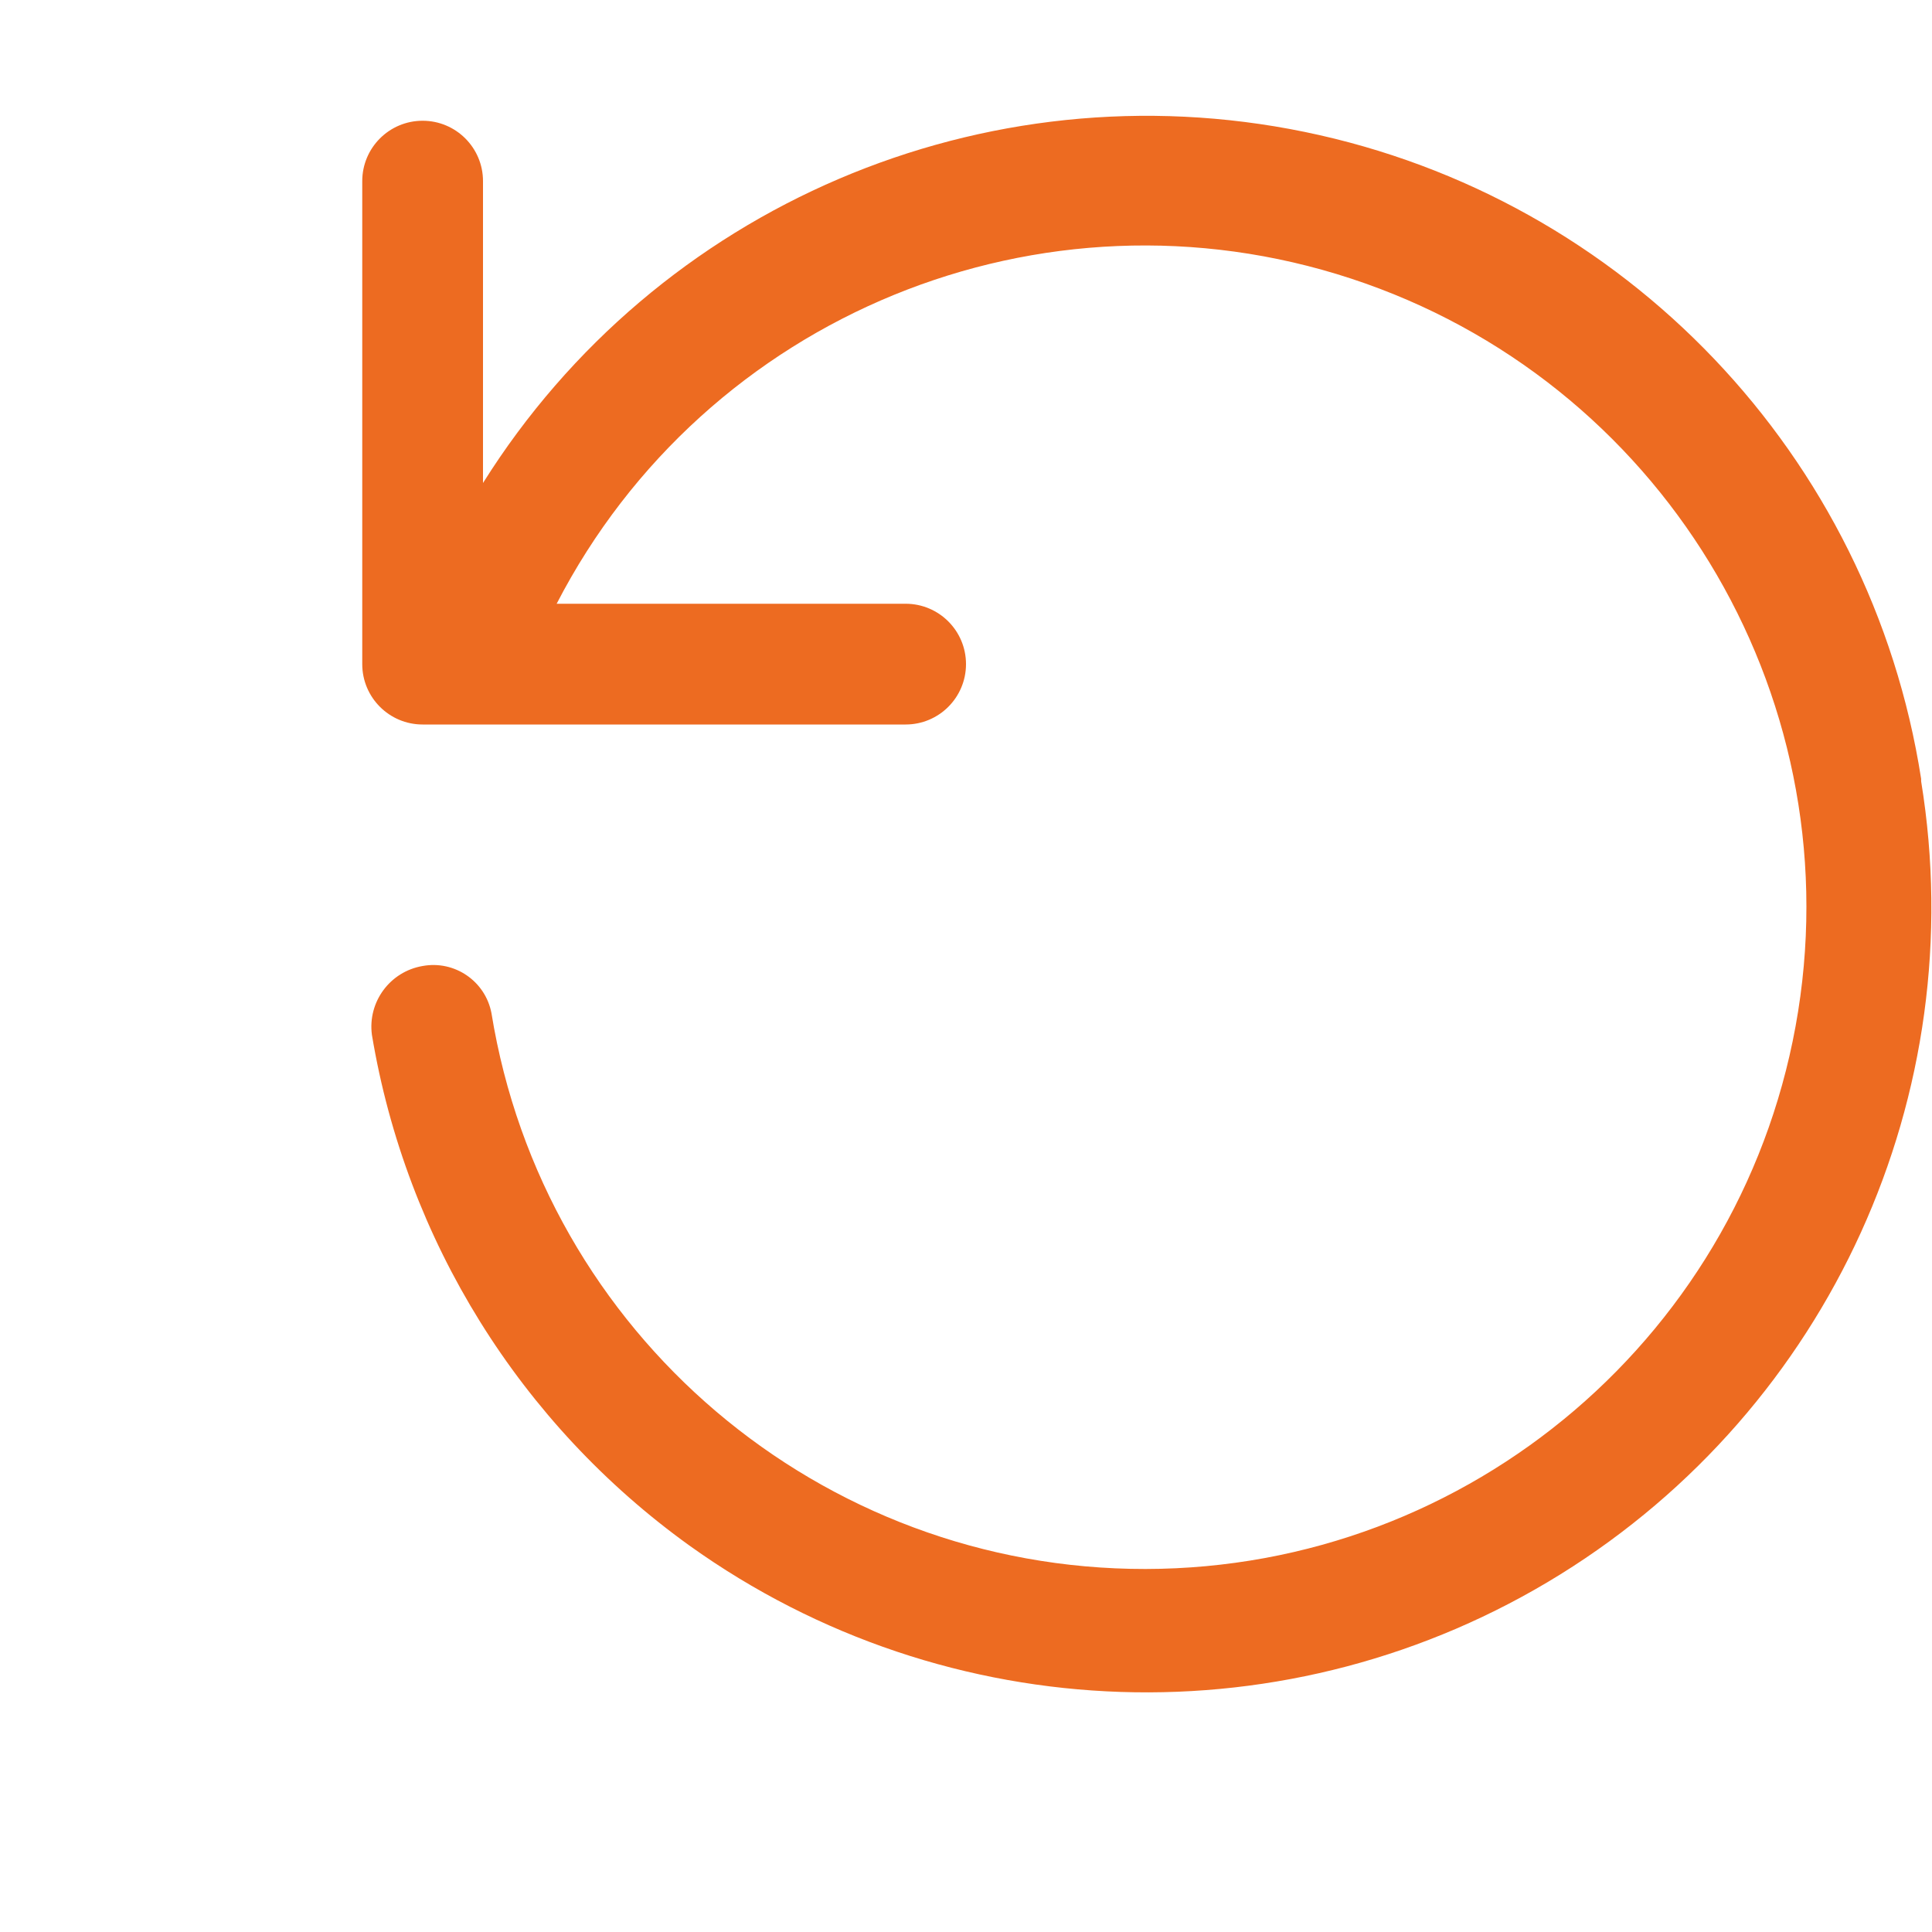
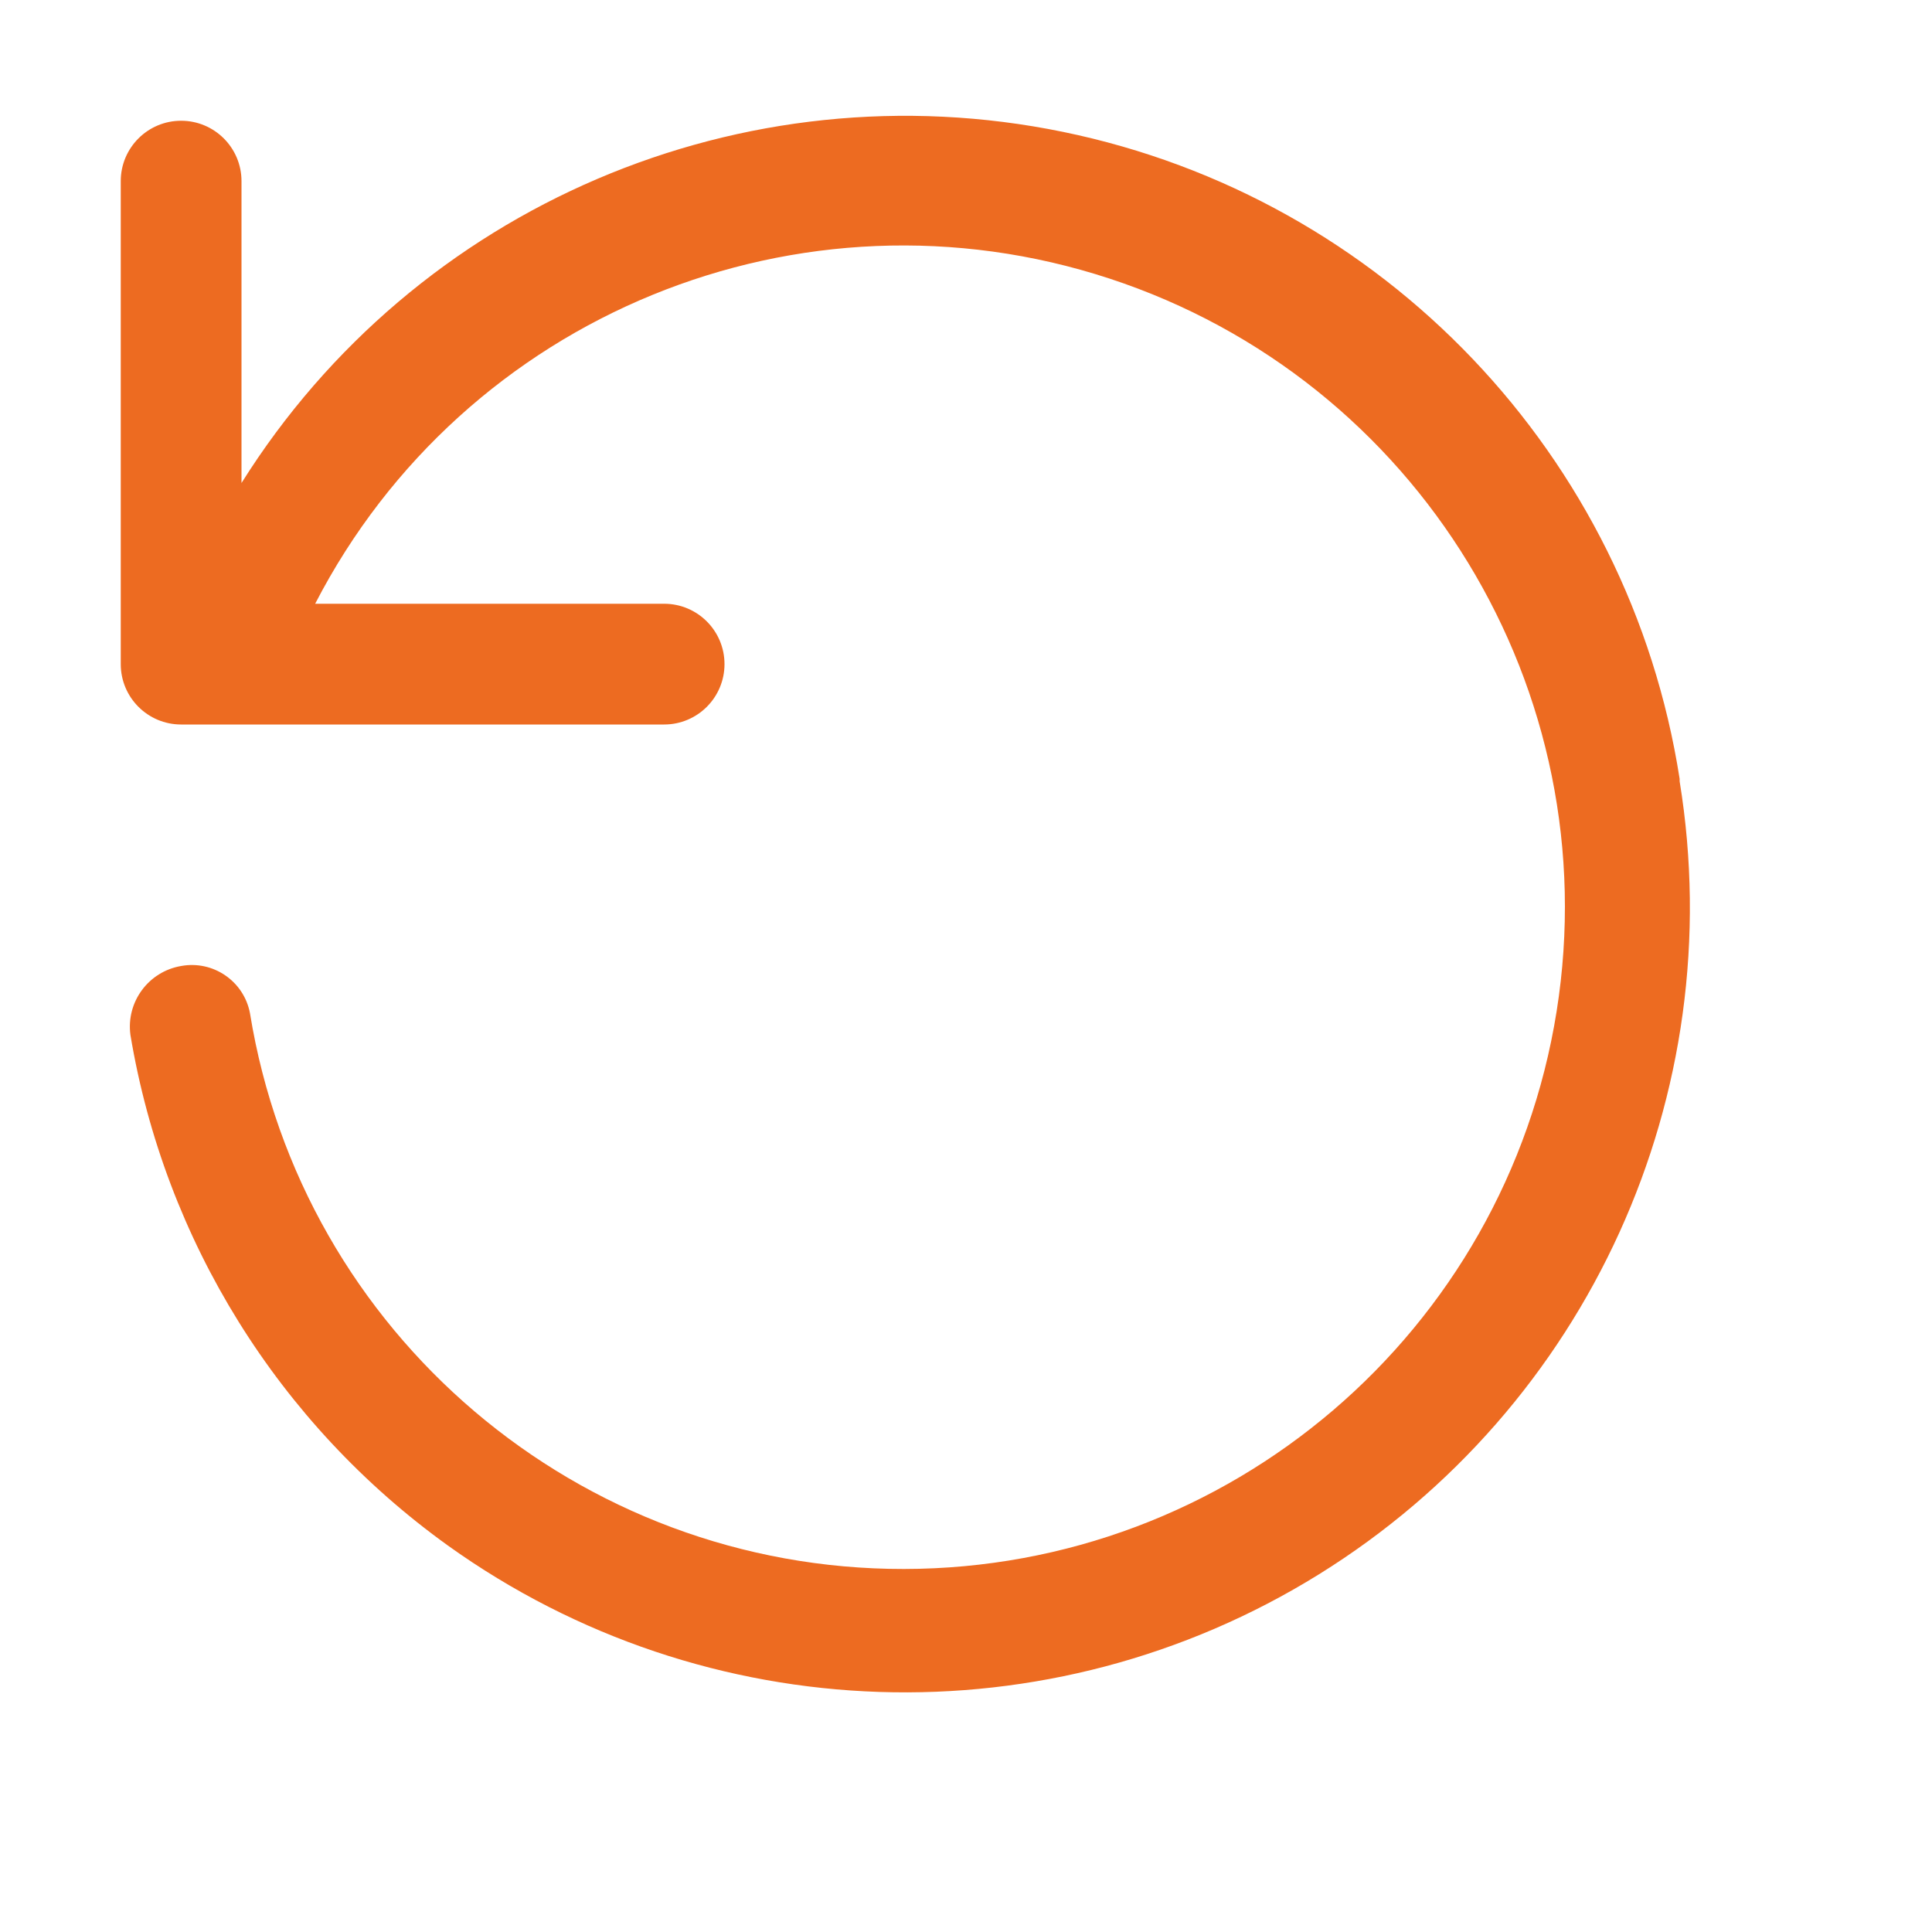
<svg xmlns="http://www.w3.org/2000/svg" viewBox="0 0 16 16">
-   <path d="M15.91,6.45A6.49,6.49,0,0,0,4,4V1.5a.5.5,0,0,0-1,0v4a.5.5,0,0,0,.5.5h4a.5.5,0,0,0,0-1H4.61a5.48,5.48,0,1,1-.54,3.39A.49.49,0,0,0,3.5,8a.51.51,0,0,0-.42.57,6.53,6.53,0,0,0,2.63,4.23,6.5,6.5,0,0,0,10.2-6.33Z" style="fill:#ed6b21" />
+   <path d="M13.91,6.45A6.49,6.49,0,0,0,2,4V1.5a.5.5,0,0,0-1,0v4a.5.5,0,0,0,.5.5h4a.5.5,0,0,0,0-1H2.61a5.48,5.48,0,1,1-.54,3.39A.49.49,0,0,0,1.5,8a.51.51,0,0,0-.42.57,6.53,6.53,0,0,0,2.63,4.23,6.5,6.5,0,0,0,10.2-6.33Z" style="fill:#ed6b21" />
</svg>
